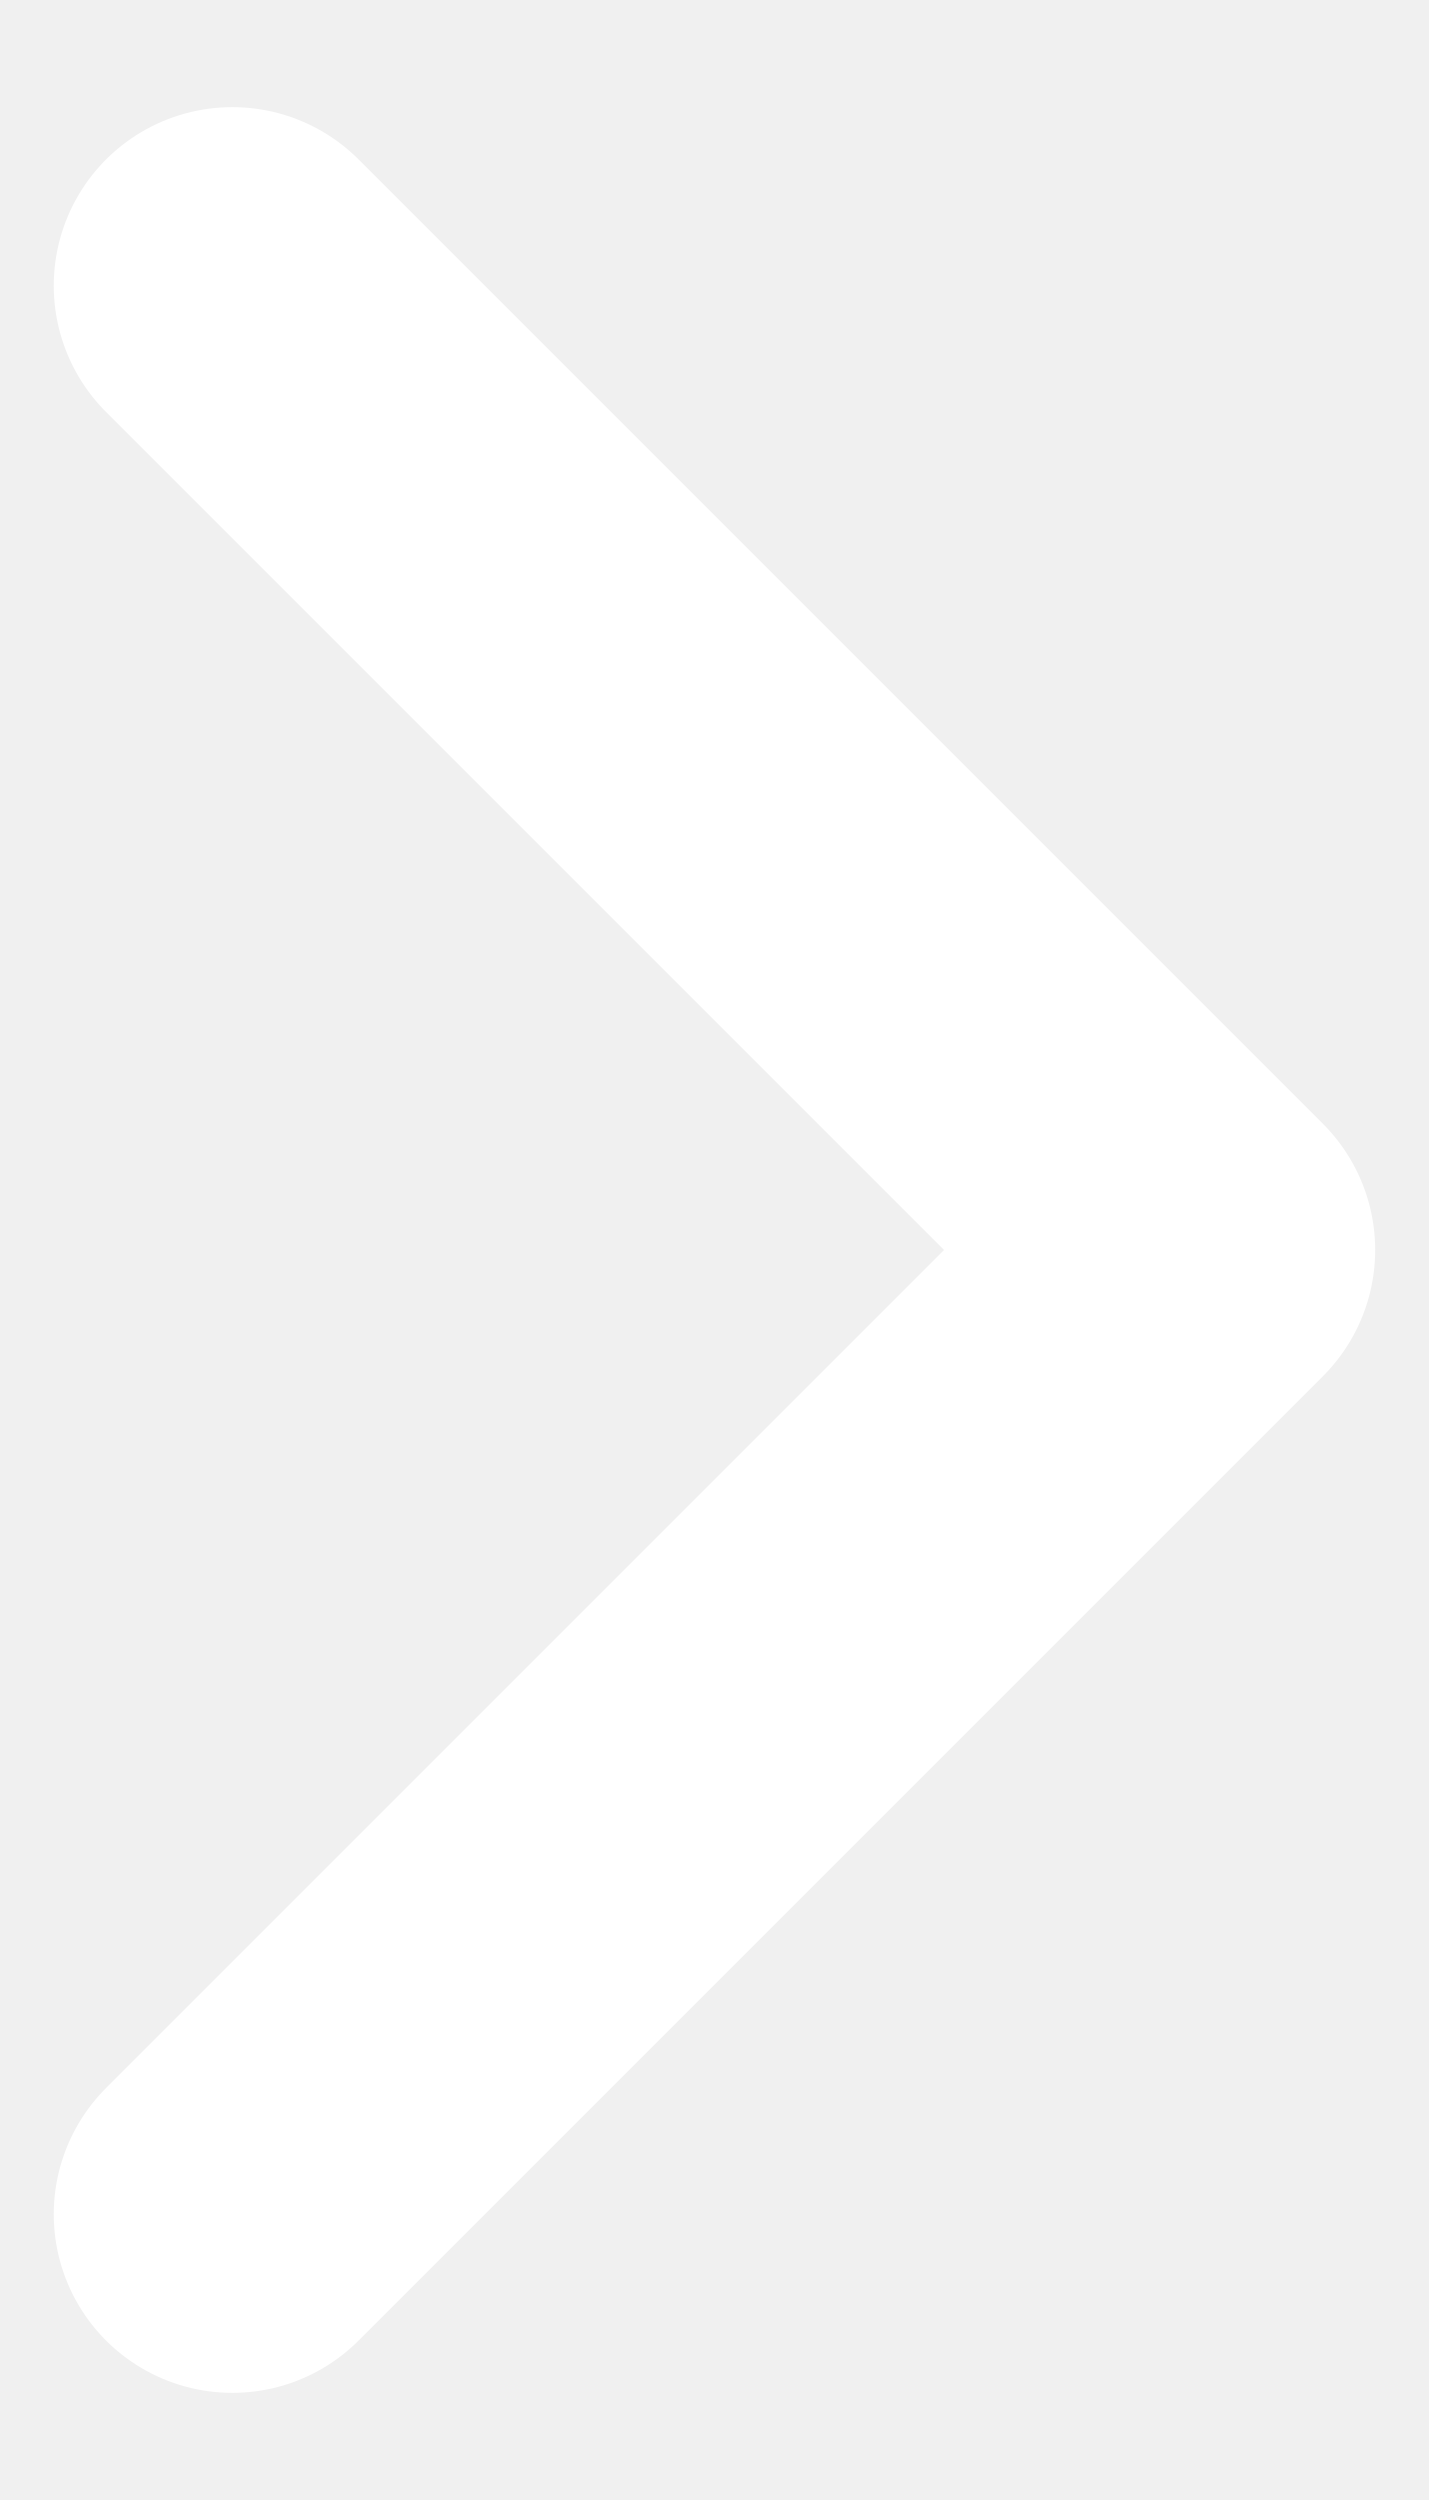
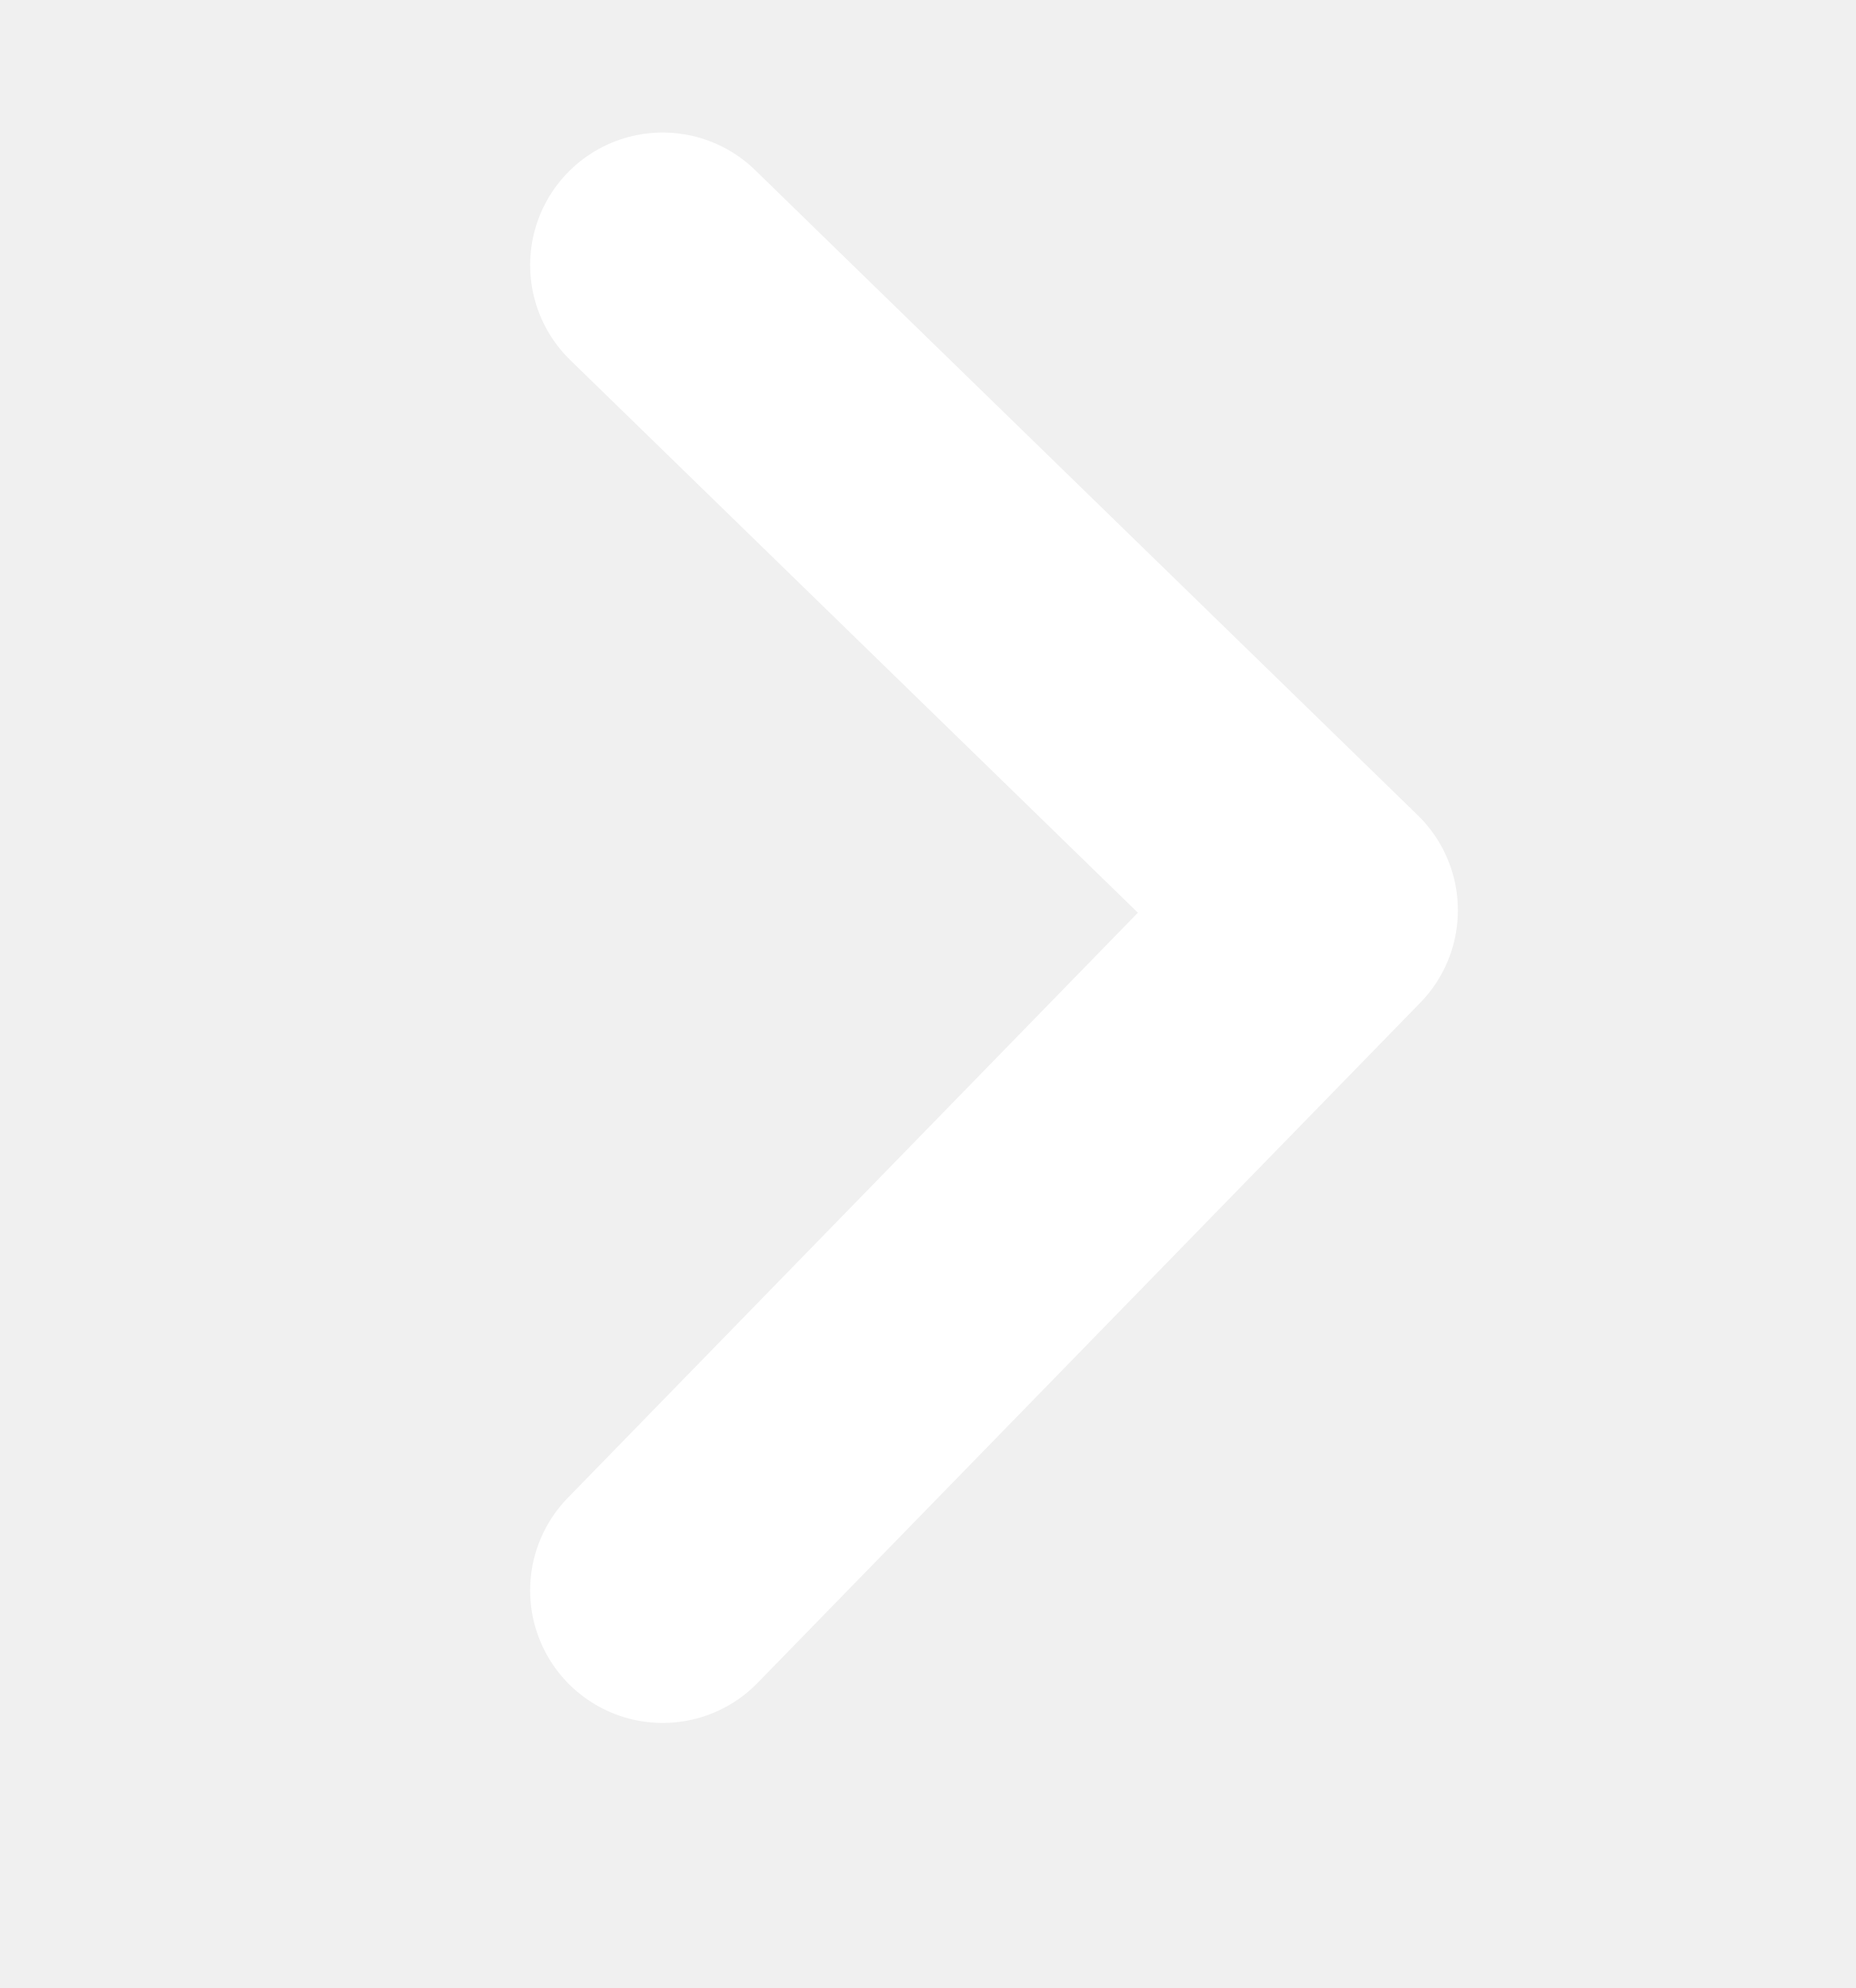
- <svg xmlns="http://www.w3.org/2000/svg" width="8" height="14" viewBox="0 0 8 14" fill="none">
-   <path d="M1.301 1.6L6.701 7L1.301 12.4" stroke="white" stroke-width="2" stroke-linecap="round" stroke-linejoin="round" />
+ <svg xmlns="http://www.w3.org/2000/svg" width="14" height="15" viewBox="0 0 14 15" fill="none">
+   <path d="M5 12L10 6.868L5 2" stroke="white" stroke-width="2" stroke-linecap="round" stroke-linejoin="round" />
</svg>
